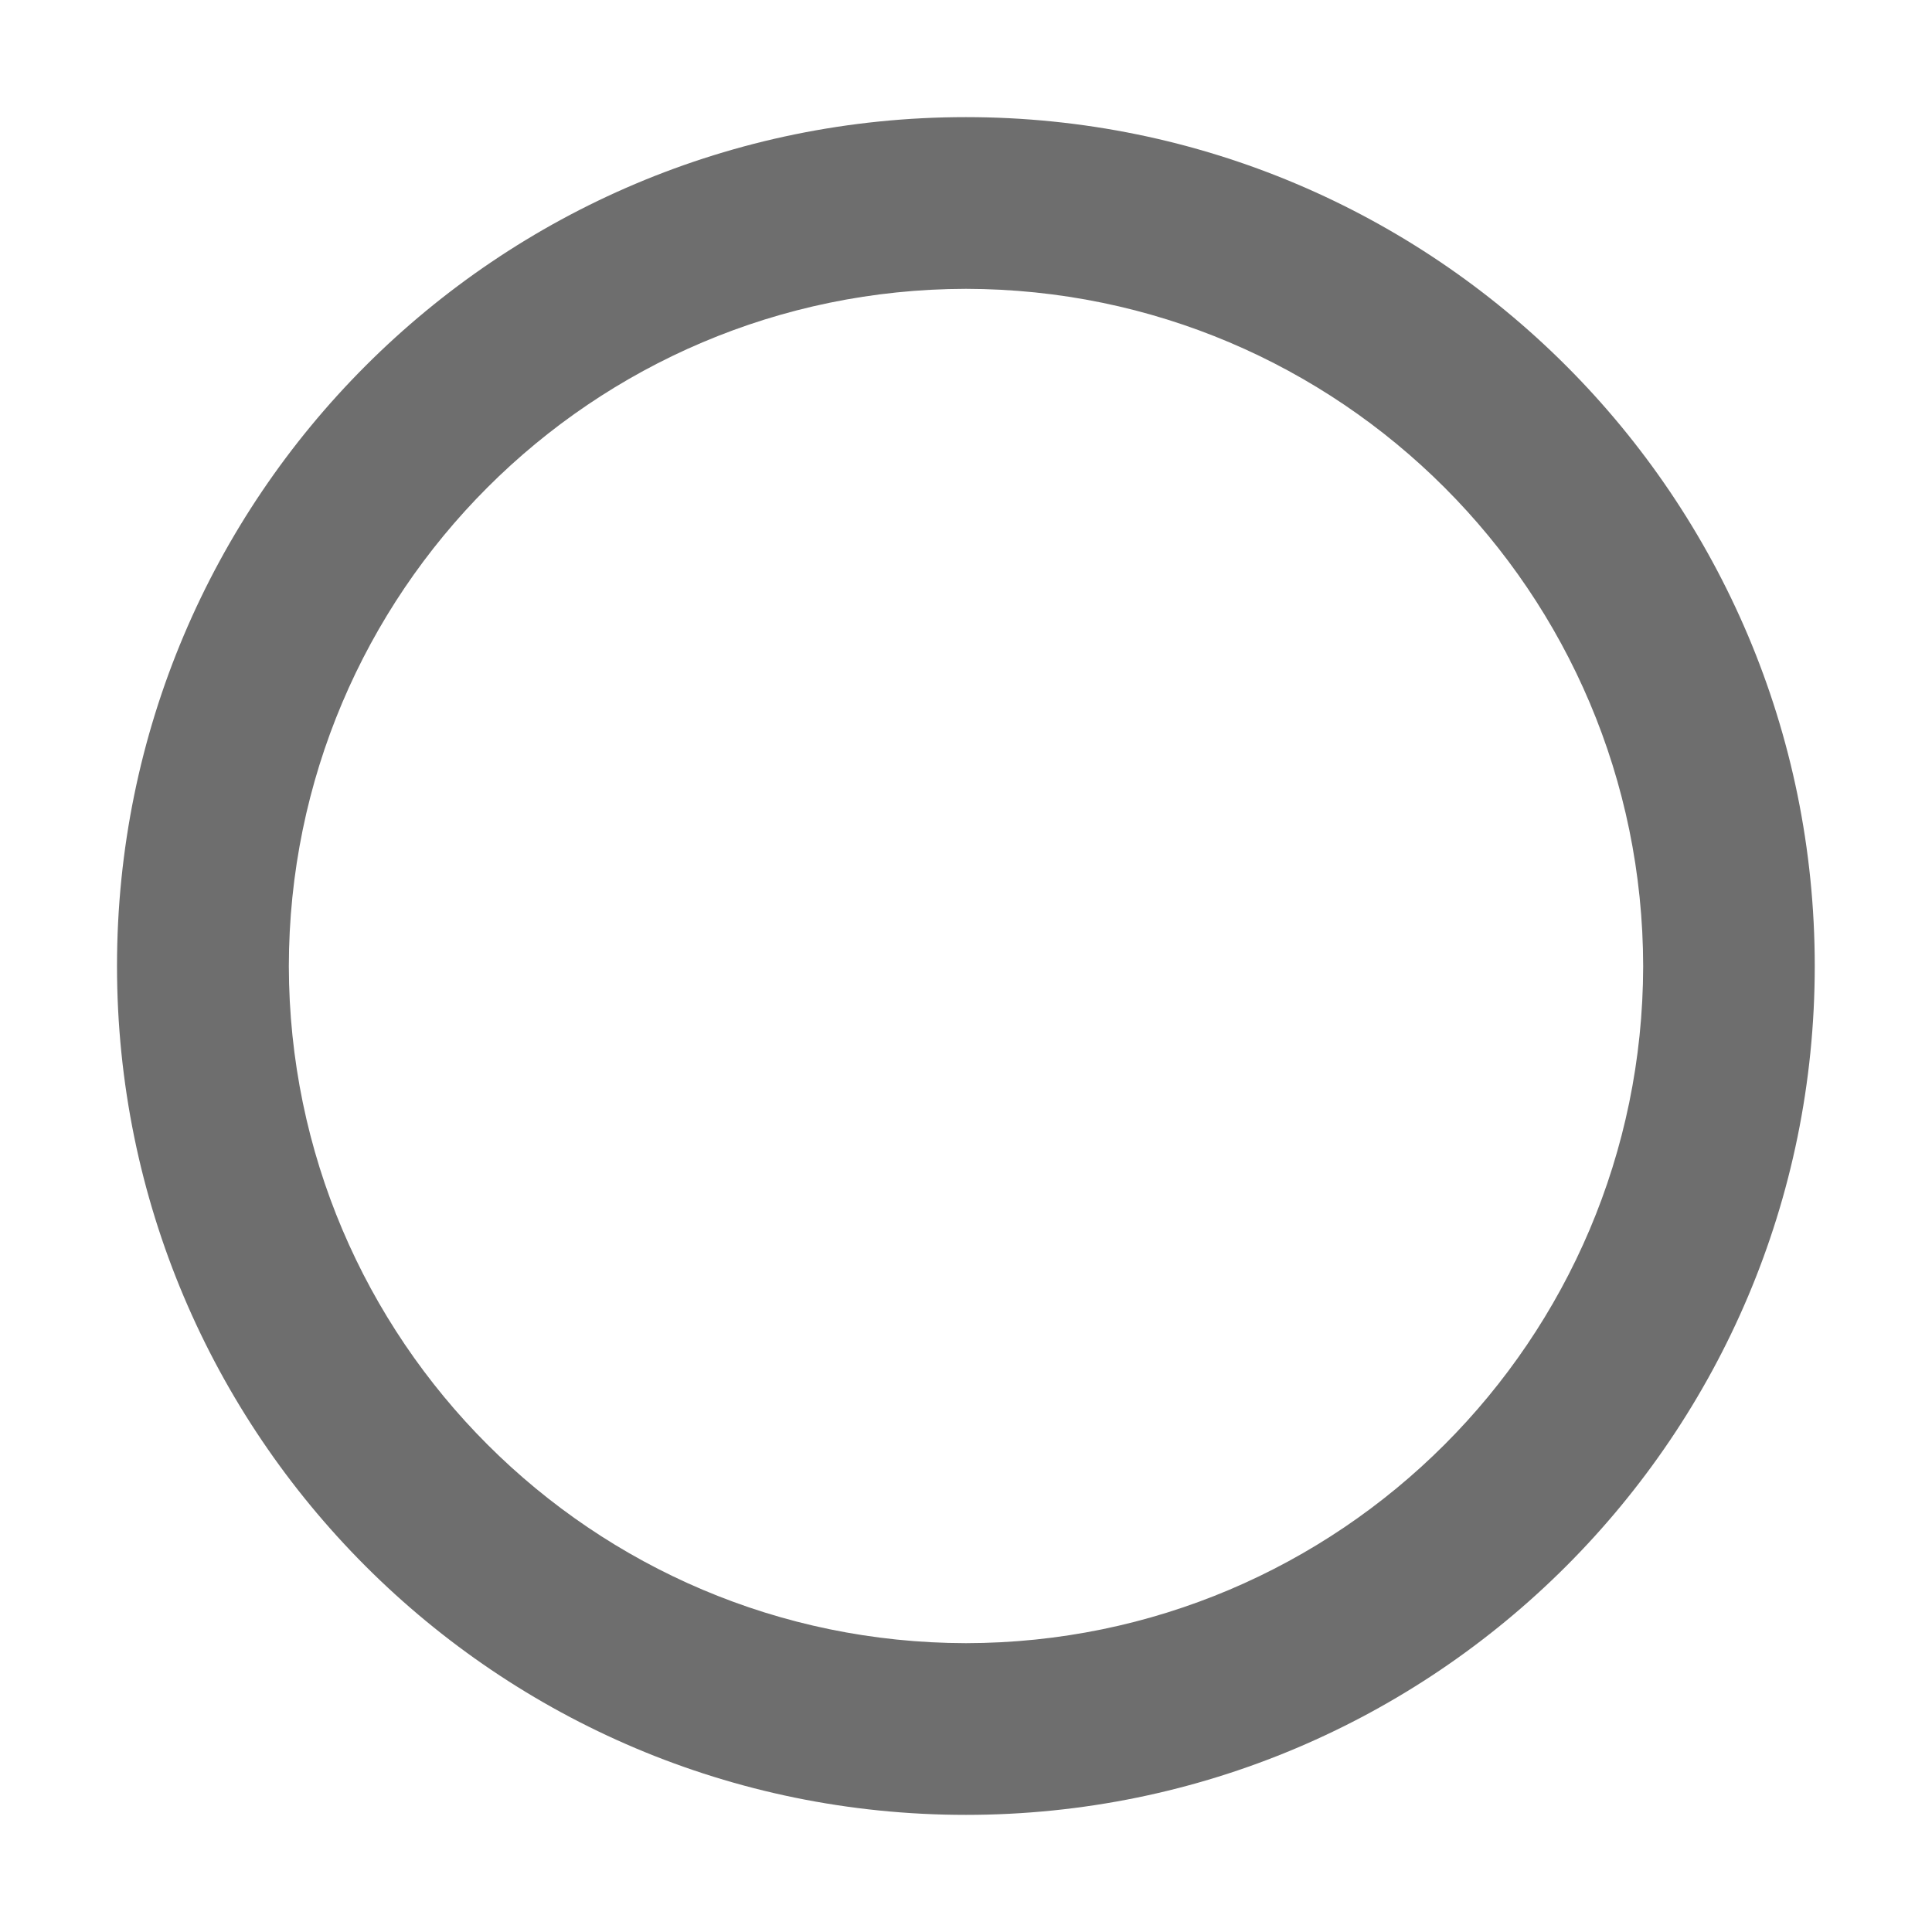
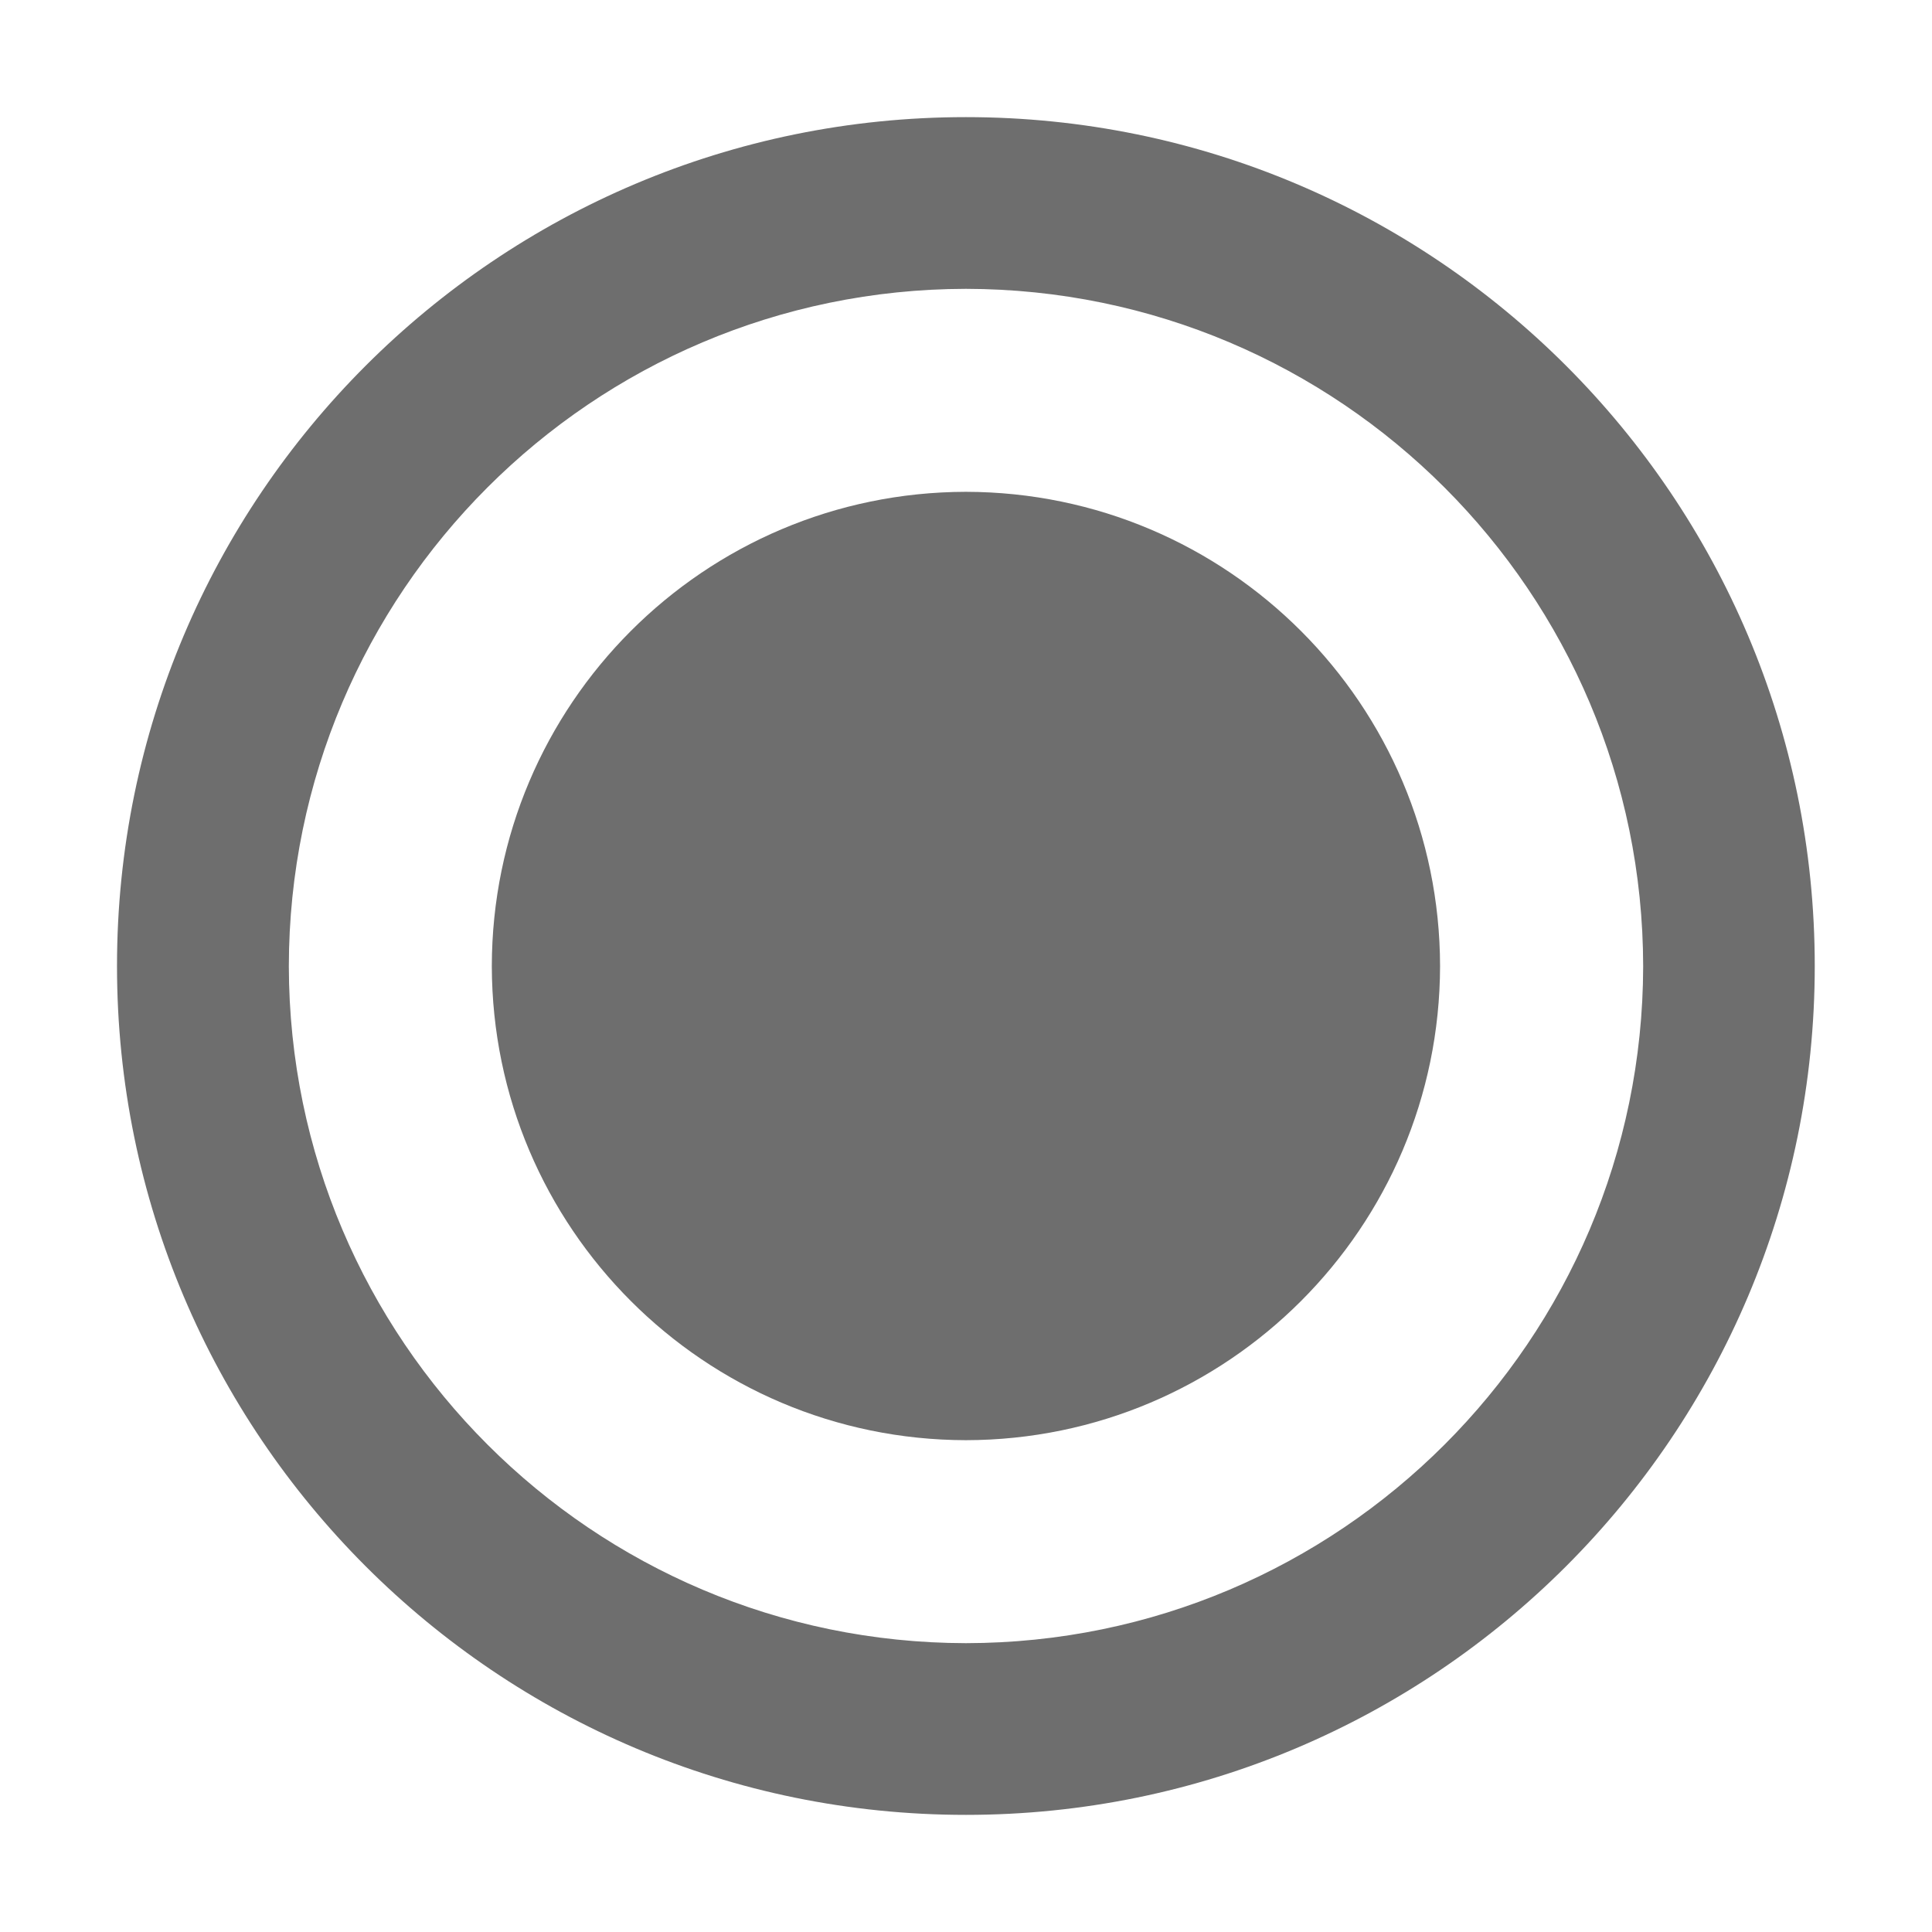
<svg xmlns="http://www.w3.org/2000/svg" width="16" height="16" viewBox="0 0 16 16" shape-rendering="geometricPrecision" fill="#6e6e6e">
  <path d="M7.999.97a7.03 7.03 0 0 0 0 14.06 7.03 7.03 0 1 0 0-14.06zm0 12.638a5.616 5.616 0 0 1-5.607-5.605 5.616 5.616 0 0 1 5.607-5.611 5.617 5.617 0 0 1 5.609 5.611 5.615 5.615 0 0 1-5.609 5.605z" />
+   <path d="M7.999 11.927a3.933 3.933 0 0 1-3.926-3.925 3.933 3.933 0 0 1 3.926-3.929 3.934 3.934 0 0 1 3.927 3.929 3.933 3.933 0 0 1-3.927 3.925z" />
</svg>
